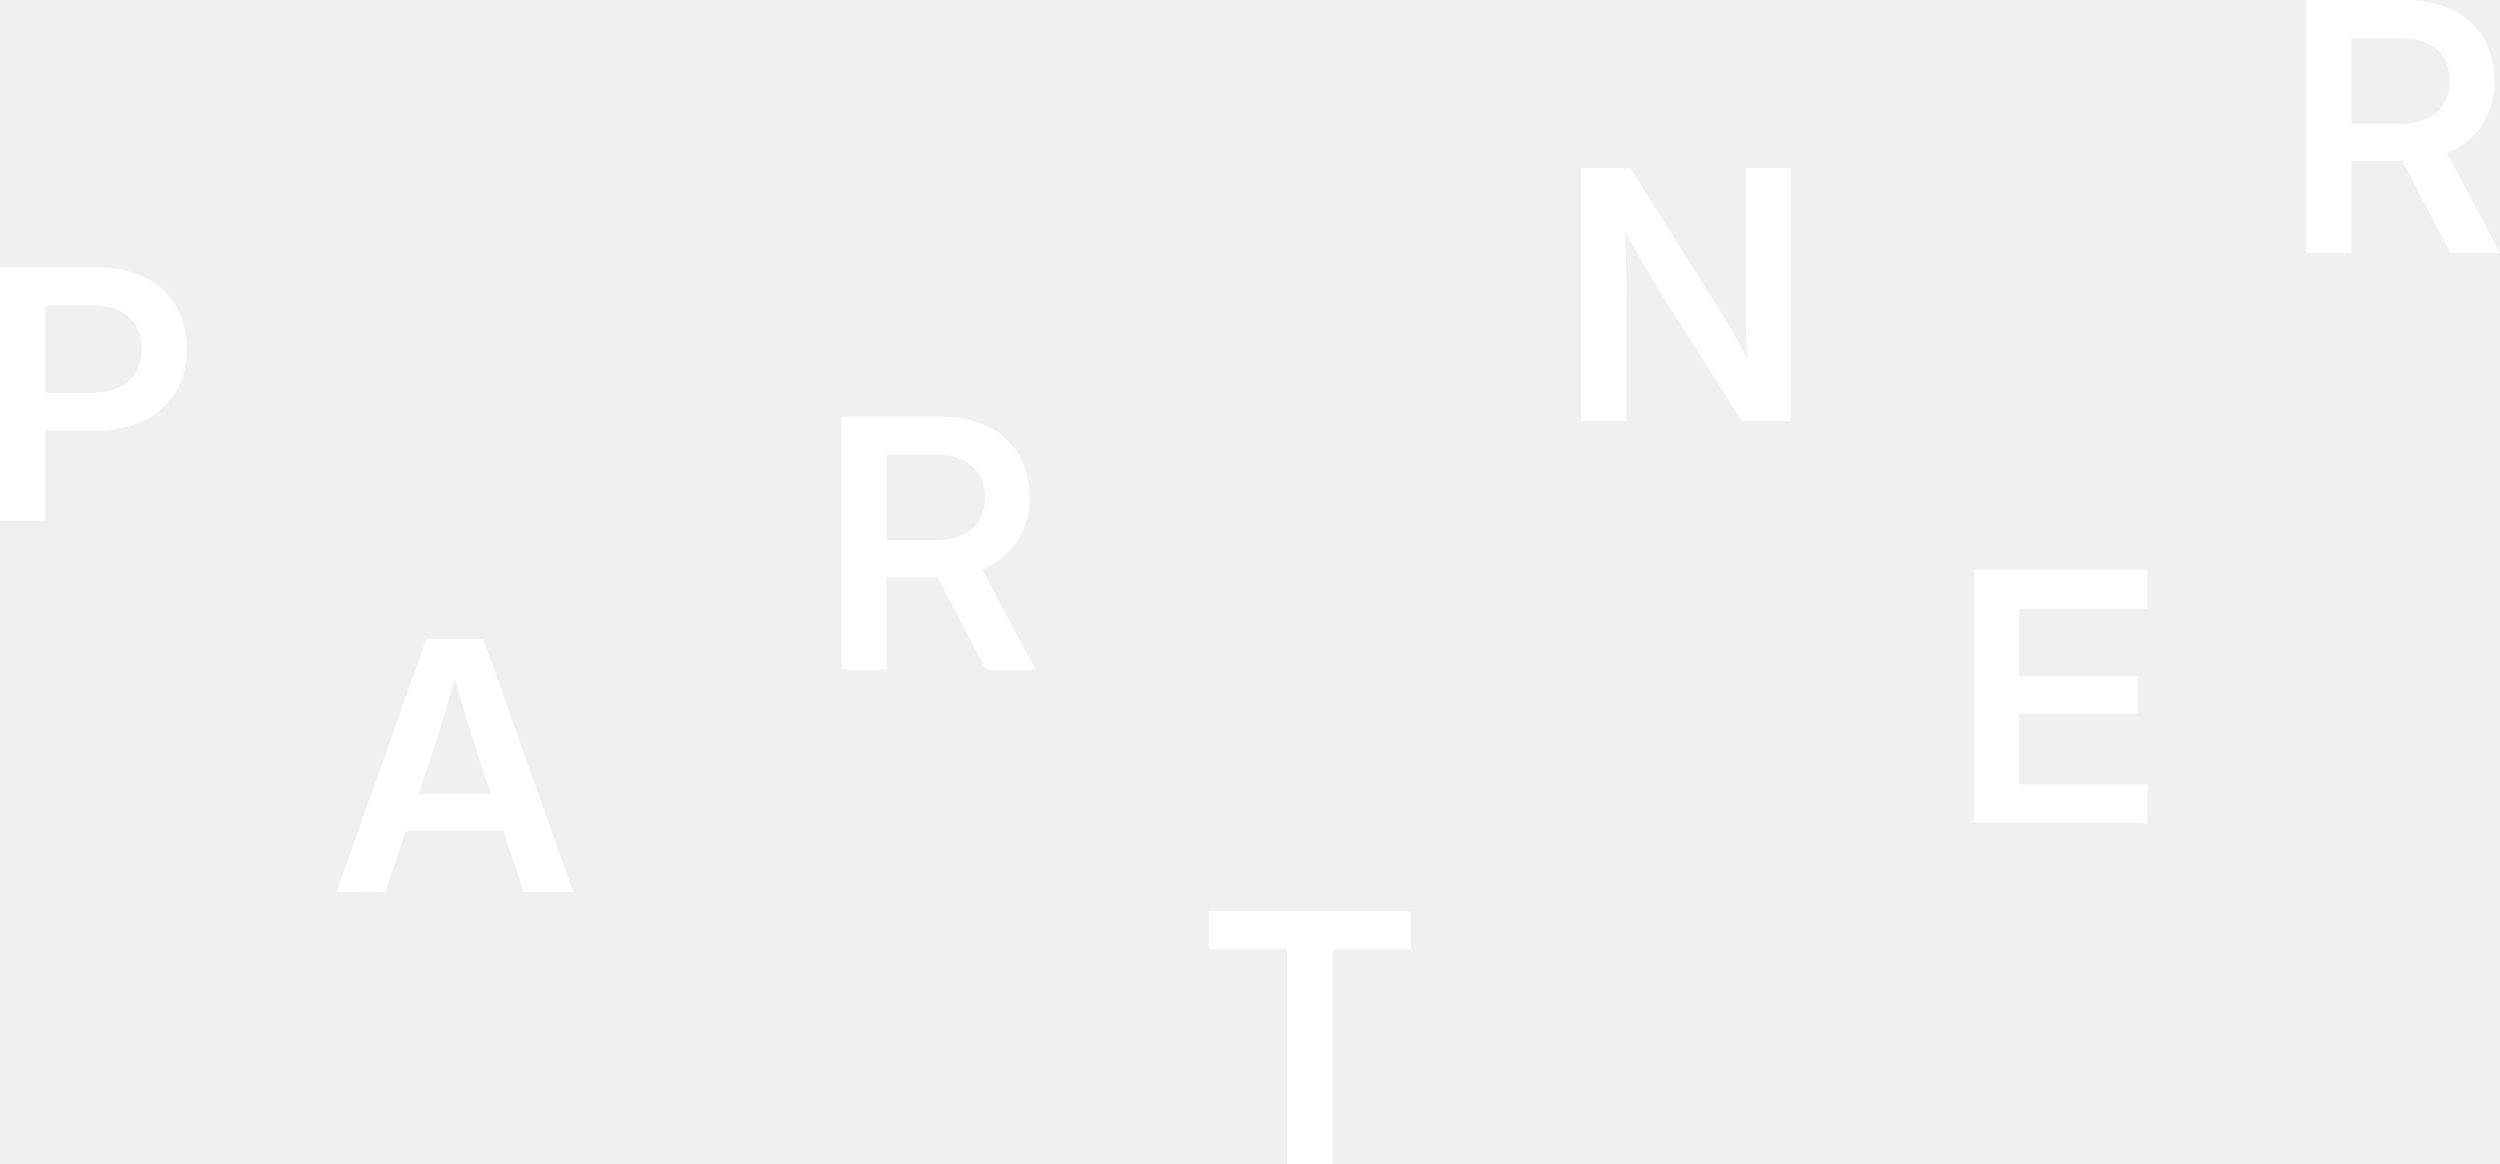
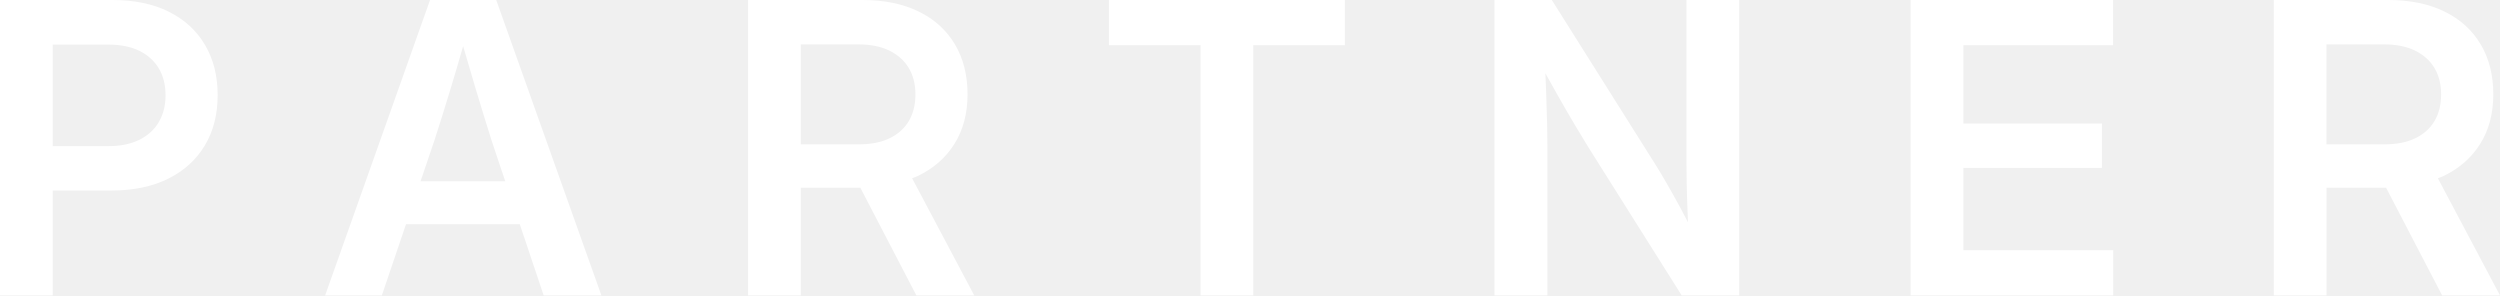
- <svg xmlns="http://www.w3.org/2000/svg" viewBox="0 0 431.19 200.73">
+ <svg xmlns="http://www.w3.org/2000/svg" id="_圖層_2" data-name="圖層 2" viewBox="0 0 369.39 43.65">
  <defs>
-     <style>.cls-1{fill:#fff;}</style>
+     <style>
+       .cls-1 {
+         fill: #fff;
+       }
+     </style>
  </defs>
-   <g id="圖層_2" data-name="圖層 2">
-     <g id="text">
-       <path class="cls-1" d="M0,89.77V46.12H16.61A18.51,18.51,0,0,1,25,47.86a12.5,12.5,0,0,1,5.35,4.91,14.36,14.36,0,0,1,1.86,7.41,14.15,14.15,0,0,1-1.91,7.44,12.8,12.8,0,0,1-5.42,4.91,18.68,18.68,0,0,1-8.38,1.74h-12V67.71H16a10.23,10.23,0,0,0,4.57-.94,6.82,6.82,0,0,0,2.87-2.62,7.72,7.72,0,0,0,1-4,7.63,7.63,0,0,0-1-4,6.76,6.76,0,0,0-2.87-2.59A10.23,10.23,0,0,0,16,52.71H7.79V89.77Z" />
-       <path class="cls-1" d="M58.06,153.83l15.5-43.65h9.78l15.53,43.65H90.34L82.67,131q-1.14-3.6-2.39-7.76t-2.86-9.76h2.06q-1.59,5.59-2.85,9.76T74.2,131l-7.76,22.88Zm9.17-10.52V137h22.5v6.35Z" />
-       <path class="cls-1" d="M145.14,115.49V71.84h16.91a18.74,18.74,0,0,1,8.32,1.71,12.43,12.43,0,0,1,5.35,4.85,14.2,14.2,0,0,1,1.86,7.38,13.47,13.47,0,0,1-2,7.34,12.86,12.86,0,0,1-5.52,4.78,19.78,19.78,0,0,1-8.47,1.68H149.71V93.17h11.75a10.49,10.49,0,0,0,4.57-.9,6.36,6.36,0,0,0,2.86-2.55,7.6,7.6,0,0,0,1-3.94,7.44,7.44,0,0,0-1-3.92A6.64,6.64,0,0,0,166,79.31a10.34,10.34,0,0,0-4.57-.91h-8.49v37.09Zm24.88,0L159.76,95.77h8.35l10.46,19.72Z" />
-       <path class="cls-1" d="M208.5,163.76v-6.68h34.86v6.68H229.82v37H222v-37Z" />
-       <path class="cls-1" d="M272.72,72.65V29h8.47l15.29,24.29c.47.72,1,1.65,1.69,2.79s1.34,2.38,2.06,3.71,1.43,2.67,2.11,4l-.85,1.47c-.08-1.31-.15-2.78-.22-4.42s-.12-3.21-.15-4.71,0-2.68,0-3.56V29h7.79V72.65h-8.49L286.61,50.8c-.57-.92-1.24-2-2-3.34S282.94,44.64,282,43s-2-3.57-3.11-5.6l1.2-.88q.18,3.26.28,6.05c.07,1.87.12,3.5.15,4.91s0,2.52,0,3.34V72.65Z" />
-       <path class="cls-1" d="M340.46,141.93V98.27h29.91V105H348.25v11.58h20.48v6.56H348.25v12.16H370.4v6.68Z" />
-       <path class="cls-1" d="M397.77,43.65V0h16.9A18.71,18.71,0,0,1,423,1.71a12.43,12.43,0,0,1,5.35,4.85A14.21,14.21,0,0,1,430.2,14a13.44,13.44,0,0,1-1.95,7.33,12.8,12.8,0,0,1-5.52,4.78,19.75,19.75,0,0,1-8.47,1.68H402.34V21.33h11.75a10.52,10.52,0,0,0,4.57-.9,6.37,6.37,0,0,0,2.85-2.54,7.56,7.56,0,0,0,1-3.94,7.45,7.45,0,0,0-1-3.93,6.74,6.74,0,0,0-2.87-2.55,10.52,10.52,0,0,0-4.57-.91h-8.5V43.65Zm24.87,0L412.39,23.94h8.35l10.45,19.71Z" />
+   <g id="text">
+     <g>
+       <path class="cls-1" d="M24.96,1.74c-2.32-1.16-5.11-1.74-8.35-1.74H0v43.65h7.79v-15.5h8.67c3.24,0,6.04-.58,8.38-1.74s4.15-2.8,5.42-4.91c1.27-2.11,1.9-4.59,1.9-7.44s-.62-5.3-1.86-7.41c-1.24-2.11-3.02-3.75-5.35-4.91ZM23.47,18.03c-.66,1.12-1.62,2-2.87,2.62-1.25.62-2.77.94-4.57.94H7.79V6.59h8.23c1.8,0,3.32.31,4.57.92,1.25.62,2.21,1.48,2.87,2.59.66,1.11,1,2.43,1,3.96s-.33,2.85-1,3.97Z" />
+       <path class="cls-1" d="M63.54,0l-15.5,43.65h8.38l3.57-10.52h16.81l3.53,10.52h8.53L73.32,0h-9.79ZM62.14,26.78l2.04-6.01c.78-2.4,1.59-4.99,2.43-7.76.56-1.85,1.17-3.92,1.82-6.19.66,2.27,1.27,4.35,1.82,6.19.83,2.77,1.63,5.36,2.39,7.76l2.01,6.01h-12.52Z" />
+       <path class="cls-1" d="M135.49,26.06c2.38-1.12,4.22-2.71,5.52-4.78,1.3-2.06,1.95-4.51,1.95-7.34s-.62-5.29-1.86-7.38c-1.24-2.09-3.02-3.71-5.35-4.85-2.32-1.14-5.1-1.71-8.32-1.71h-16.9v43.65h7.79v-15.91h8.7s.07,0,.1,0l8.28,15.91h8.55l-9.18-17.31c.24-.1.49-.17.72-.28ZM118.32,6.56h8.5c1.8,0,3.32.3,4.57.91,1.25.61,2.21,1.46,2.87,2.55.66,1.09,1,2.4,1,3.93s-.33,2.84-.98,3.94c-.65,1.1-1.61,1.95-2.86,2.55-1.25.6-2.77.89-4.57.89h-8.53V6.56Z" />
+       <polygon class="cls-1" points="163.85 6.68 177.39 6.68 177.39 43.65 185.18 43.65 185.18 6.68 198.71 6.68 198.71 0 163.85 0 163.85 6.68" />
+       <path class="cls-1" d="M249.18,23.58c0,.88.01,2.07.04,3.56s.08,3.06.15,4.7c.01.34.03.68.04,1.01-.36-.69-.71-1.38-1.08-2.06-.72-1.33-1.41-2.56-2.07-3.71s-1.22-2.08-1.68-2.8L229.29,0h-8.47v43.65h7.82v-21.88c0-.82-.01-1.93-.04-3.34s-.08-3.04-.15-4.91c-.03-.86-.07-1.76-.11-2.69.6,1.09,1.19,2.13,1.74,3.11.96,1.7,1.83,3.2,2.61,4.51s1.46,2.42,2.02,3.34l13.77,21.86h8.5V0h-7.79v23.58Z" />
+       <polygon class="cls-1" points="290.1 24.81 310.57 24.81 310.57 18.25 290.1 18.25 290.1 6.68 312.22 6.68 312.22 0 282.3 0 282.3 43.65 312.24 43.65 312.24 36.97 290.1 36.97 290.1 24.81" />
+       <path class="cls-1" d="M369.39,43.65l-9.18-17.31c.24-.1.49-.17.72-.28,2.38-1.12,4.22-2.71,5.52-4.78,1.3-2.06,1.95-4.51,1.95-7.34s-.62-5.29-1.86-7.38c-1.24-2.09-3.02-3.71-5.35-4.85-2.32-1.14-5.1-1.71-8.32-1.71h-16.9v43.65h7.79v-15.91h8.7s.07,0,.1,0l8.28,15.91h8.55ZM343.75,6.56h8.5c1.8,0,3.32.3,4.57.91,1.25.61,2.21,1.46,2.87,2.55.66,1.09,1,2.4,1,3.93s-.33,2.84-.98,3.94c-.65,1.1-1.61,1.95-2.86,2.55-1.25.6-2.77.89-4.57.89h-8.53V6.56Z" />
    </g>
  </g>
</svg>
